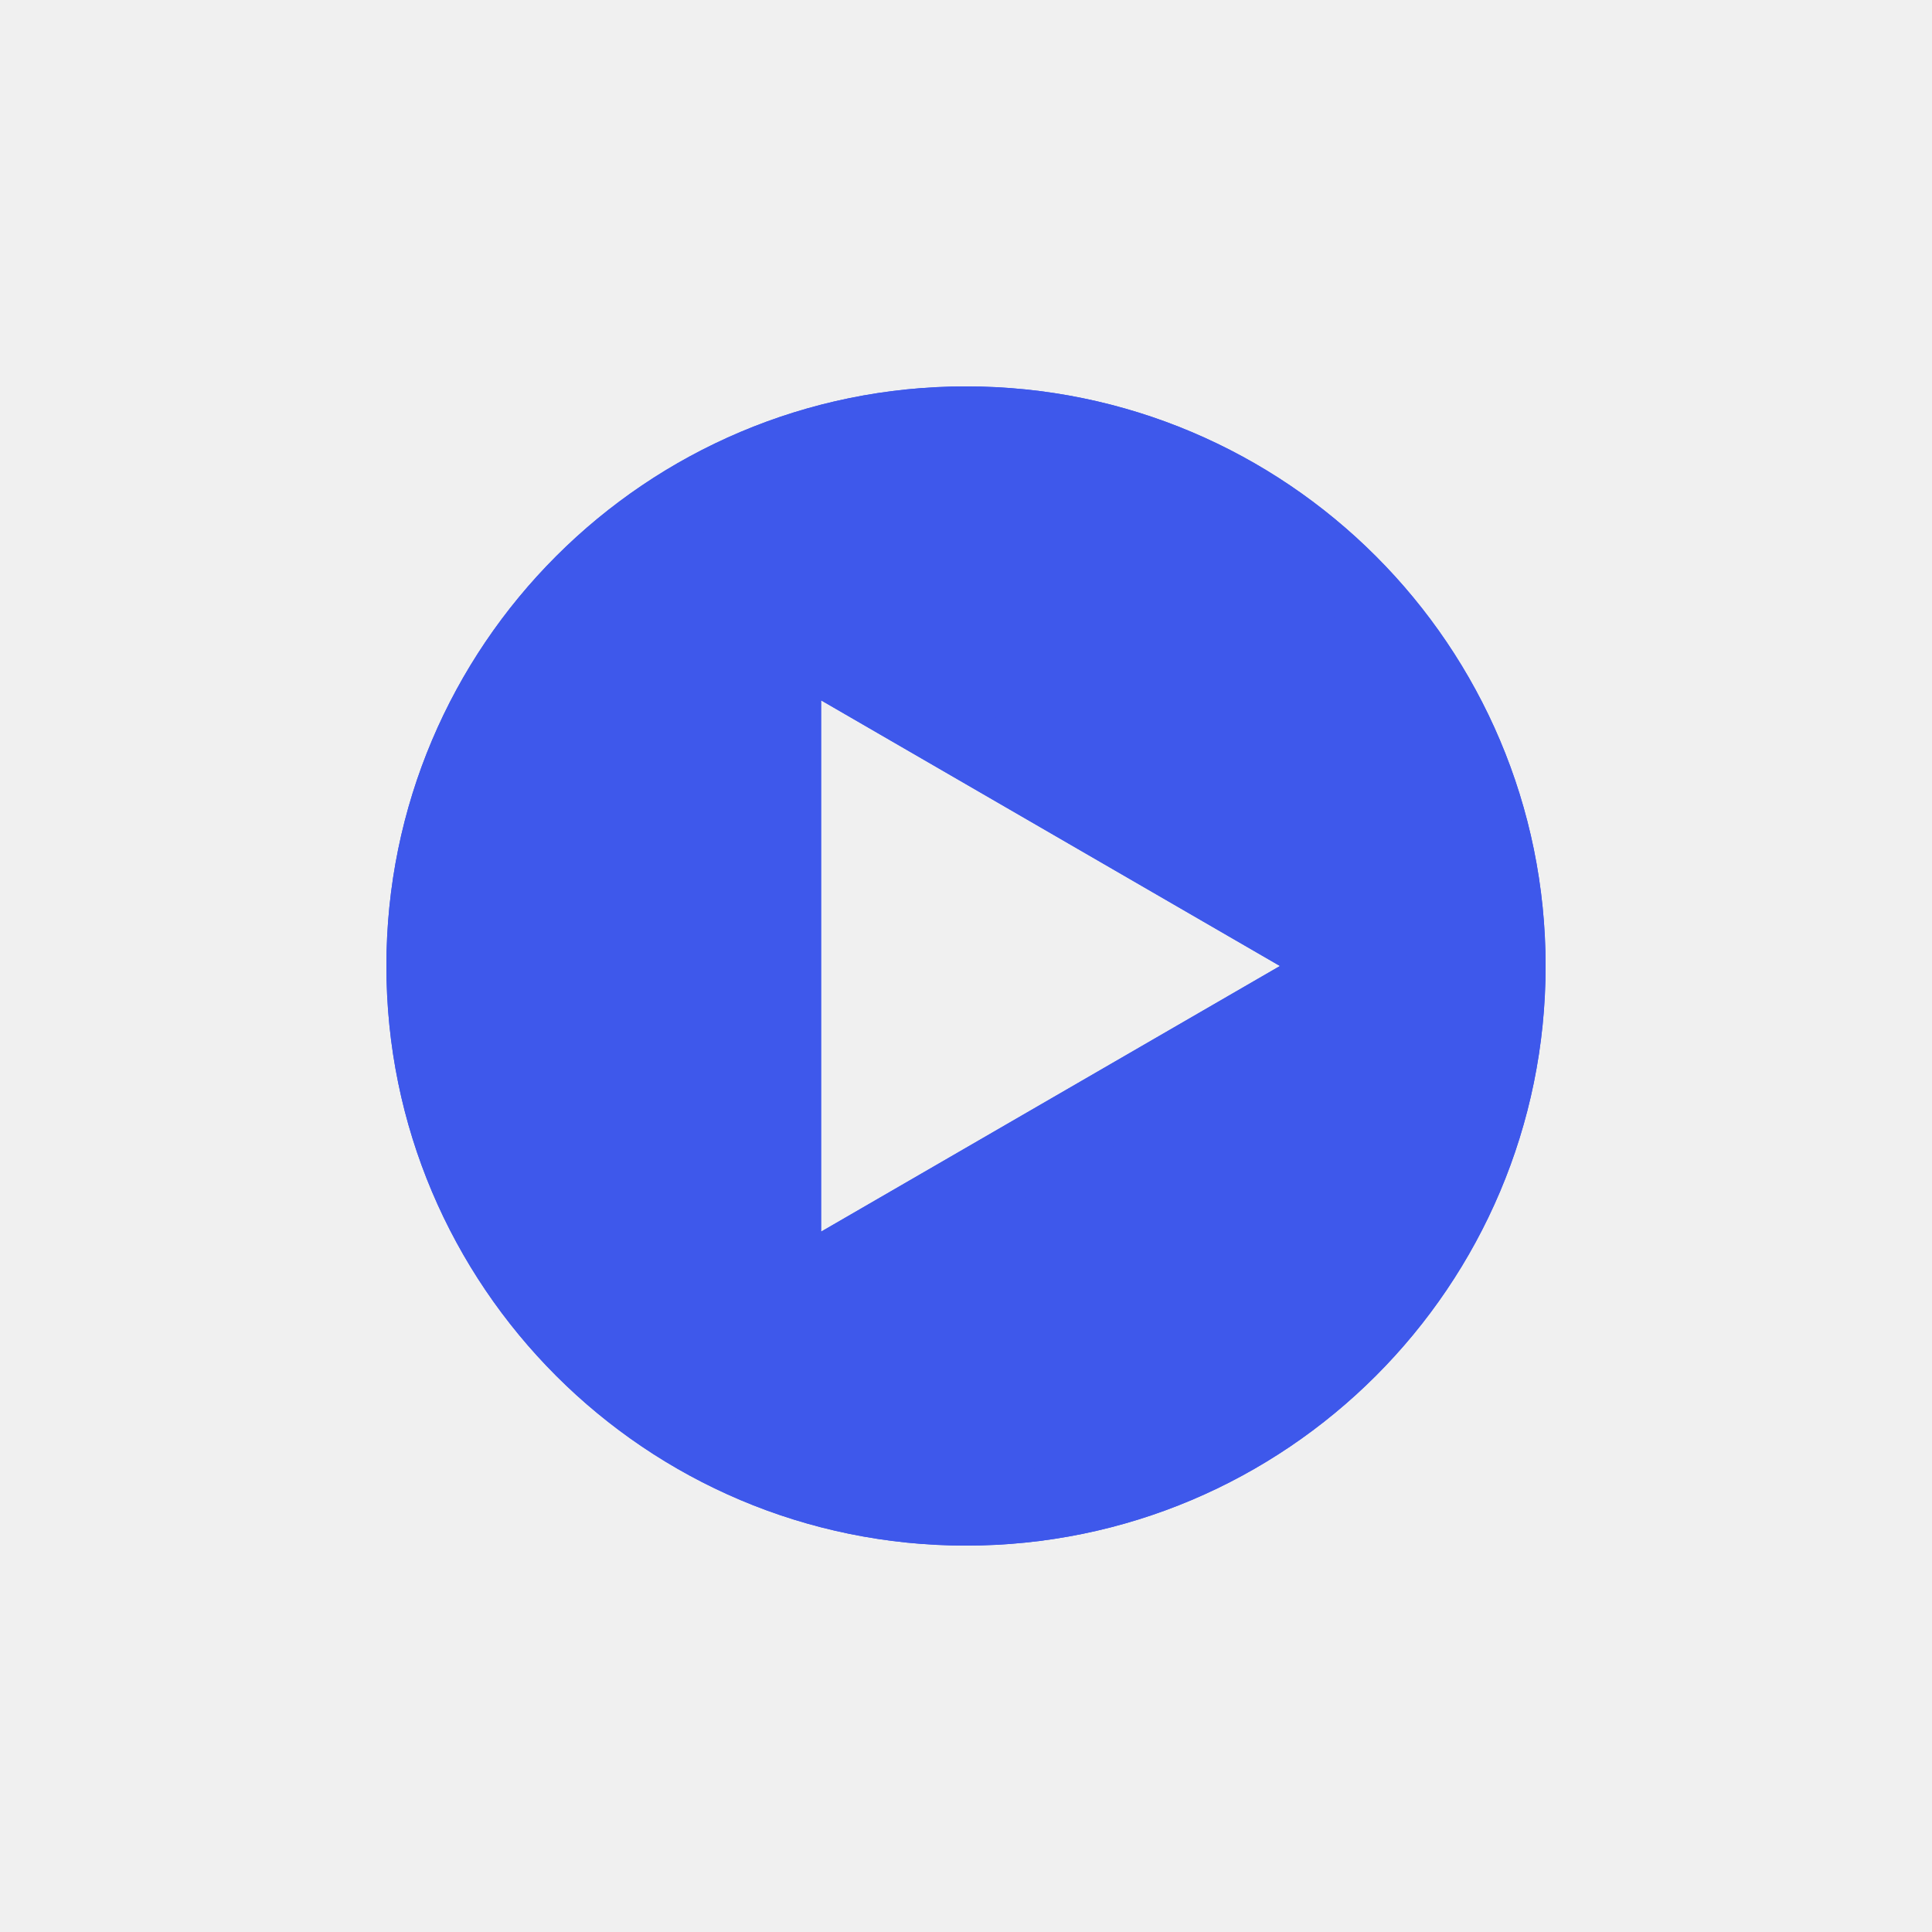
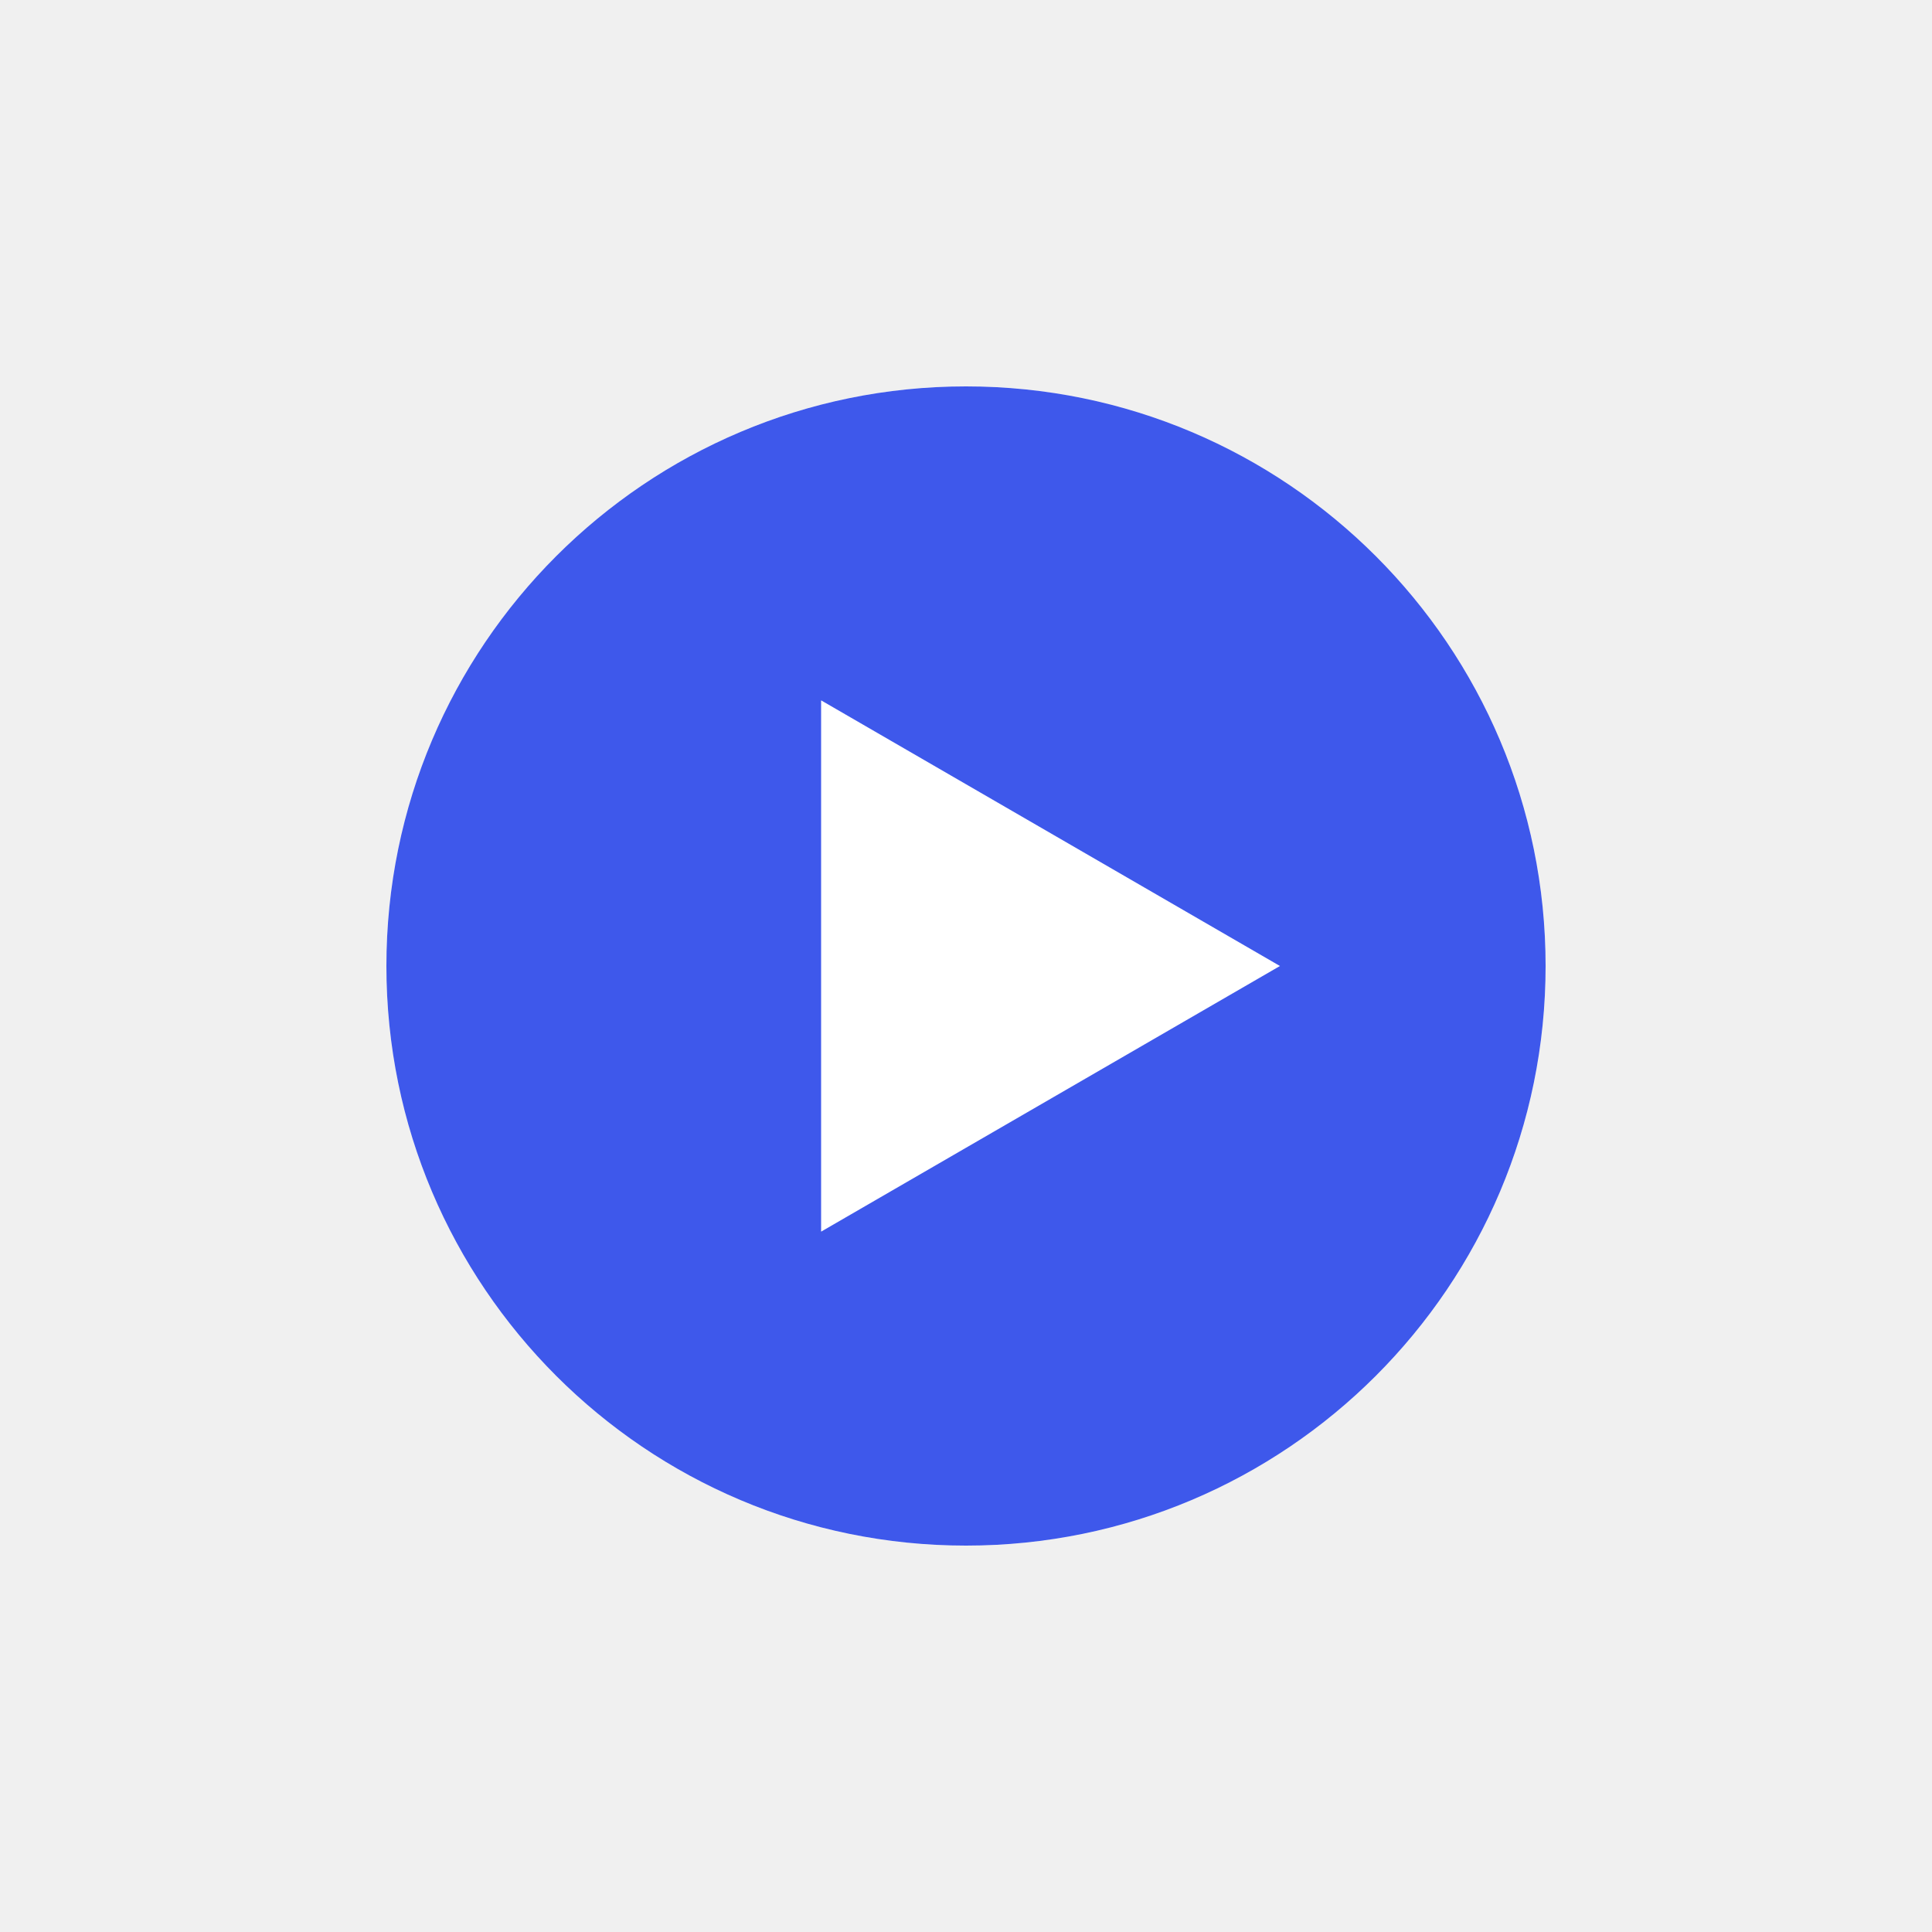
<svg xmlns="http://www.w3.org/2000/svg" width="40" height="40" viewBox="0 0 40 40" fill="none">
+   <circle cx="20" cy="20" r="12" fill="white" />
  <path fill-rule="evenodd" clip-rule="evenodd" d="M20 8C13.373 8 8 13.373 8 20C8 26.627 13.373 32 20 32C26.627 32 32 26.627 32 20C32 13.373 26.627 8 20 8ZM17 14.5L26.5 20L17 25.5V14.5Z" fill="#3E58EB" />
-   <path fill-rule="evenodd" clip-rule="evenodd" d="M29.494 20L15.5 28.102V11.898L29.494 20ZM20 9.5C14.201 9.5 9.5 14.201 9.5 20C9.5 25.799 14.201 30.5 20 30.5C25.799 30.5 30.5 25.799 30.5 20C30.5 14.201 25.799 9.5 20 9.5ZM17 14.5V25.5L26.5 20L17 14.5ZM8 20C8 13.373 13.373 8 20 8C26.627 8 32 13.373 32 20C32 26.627 26.627 32 20 32C13.373 32 8 26.627 8 20Z" fill="#3E58EB" />
</svg>
